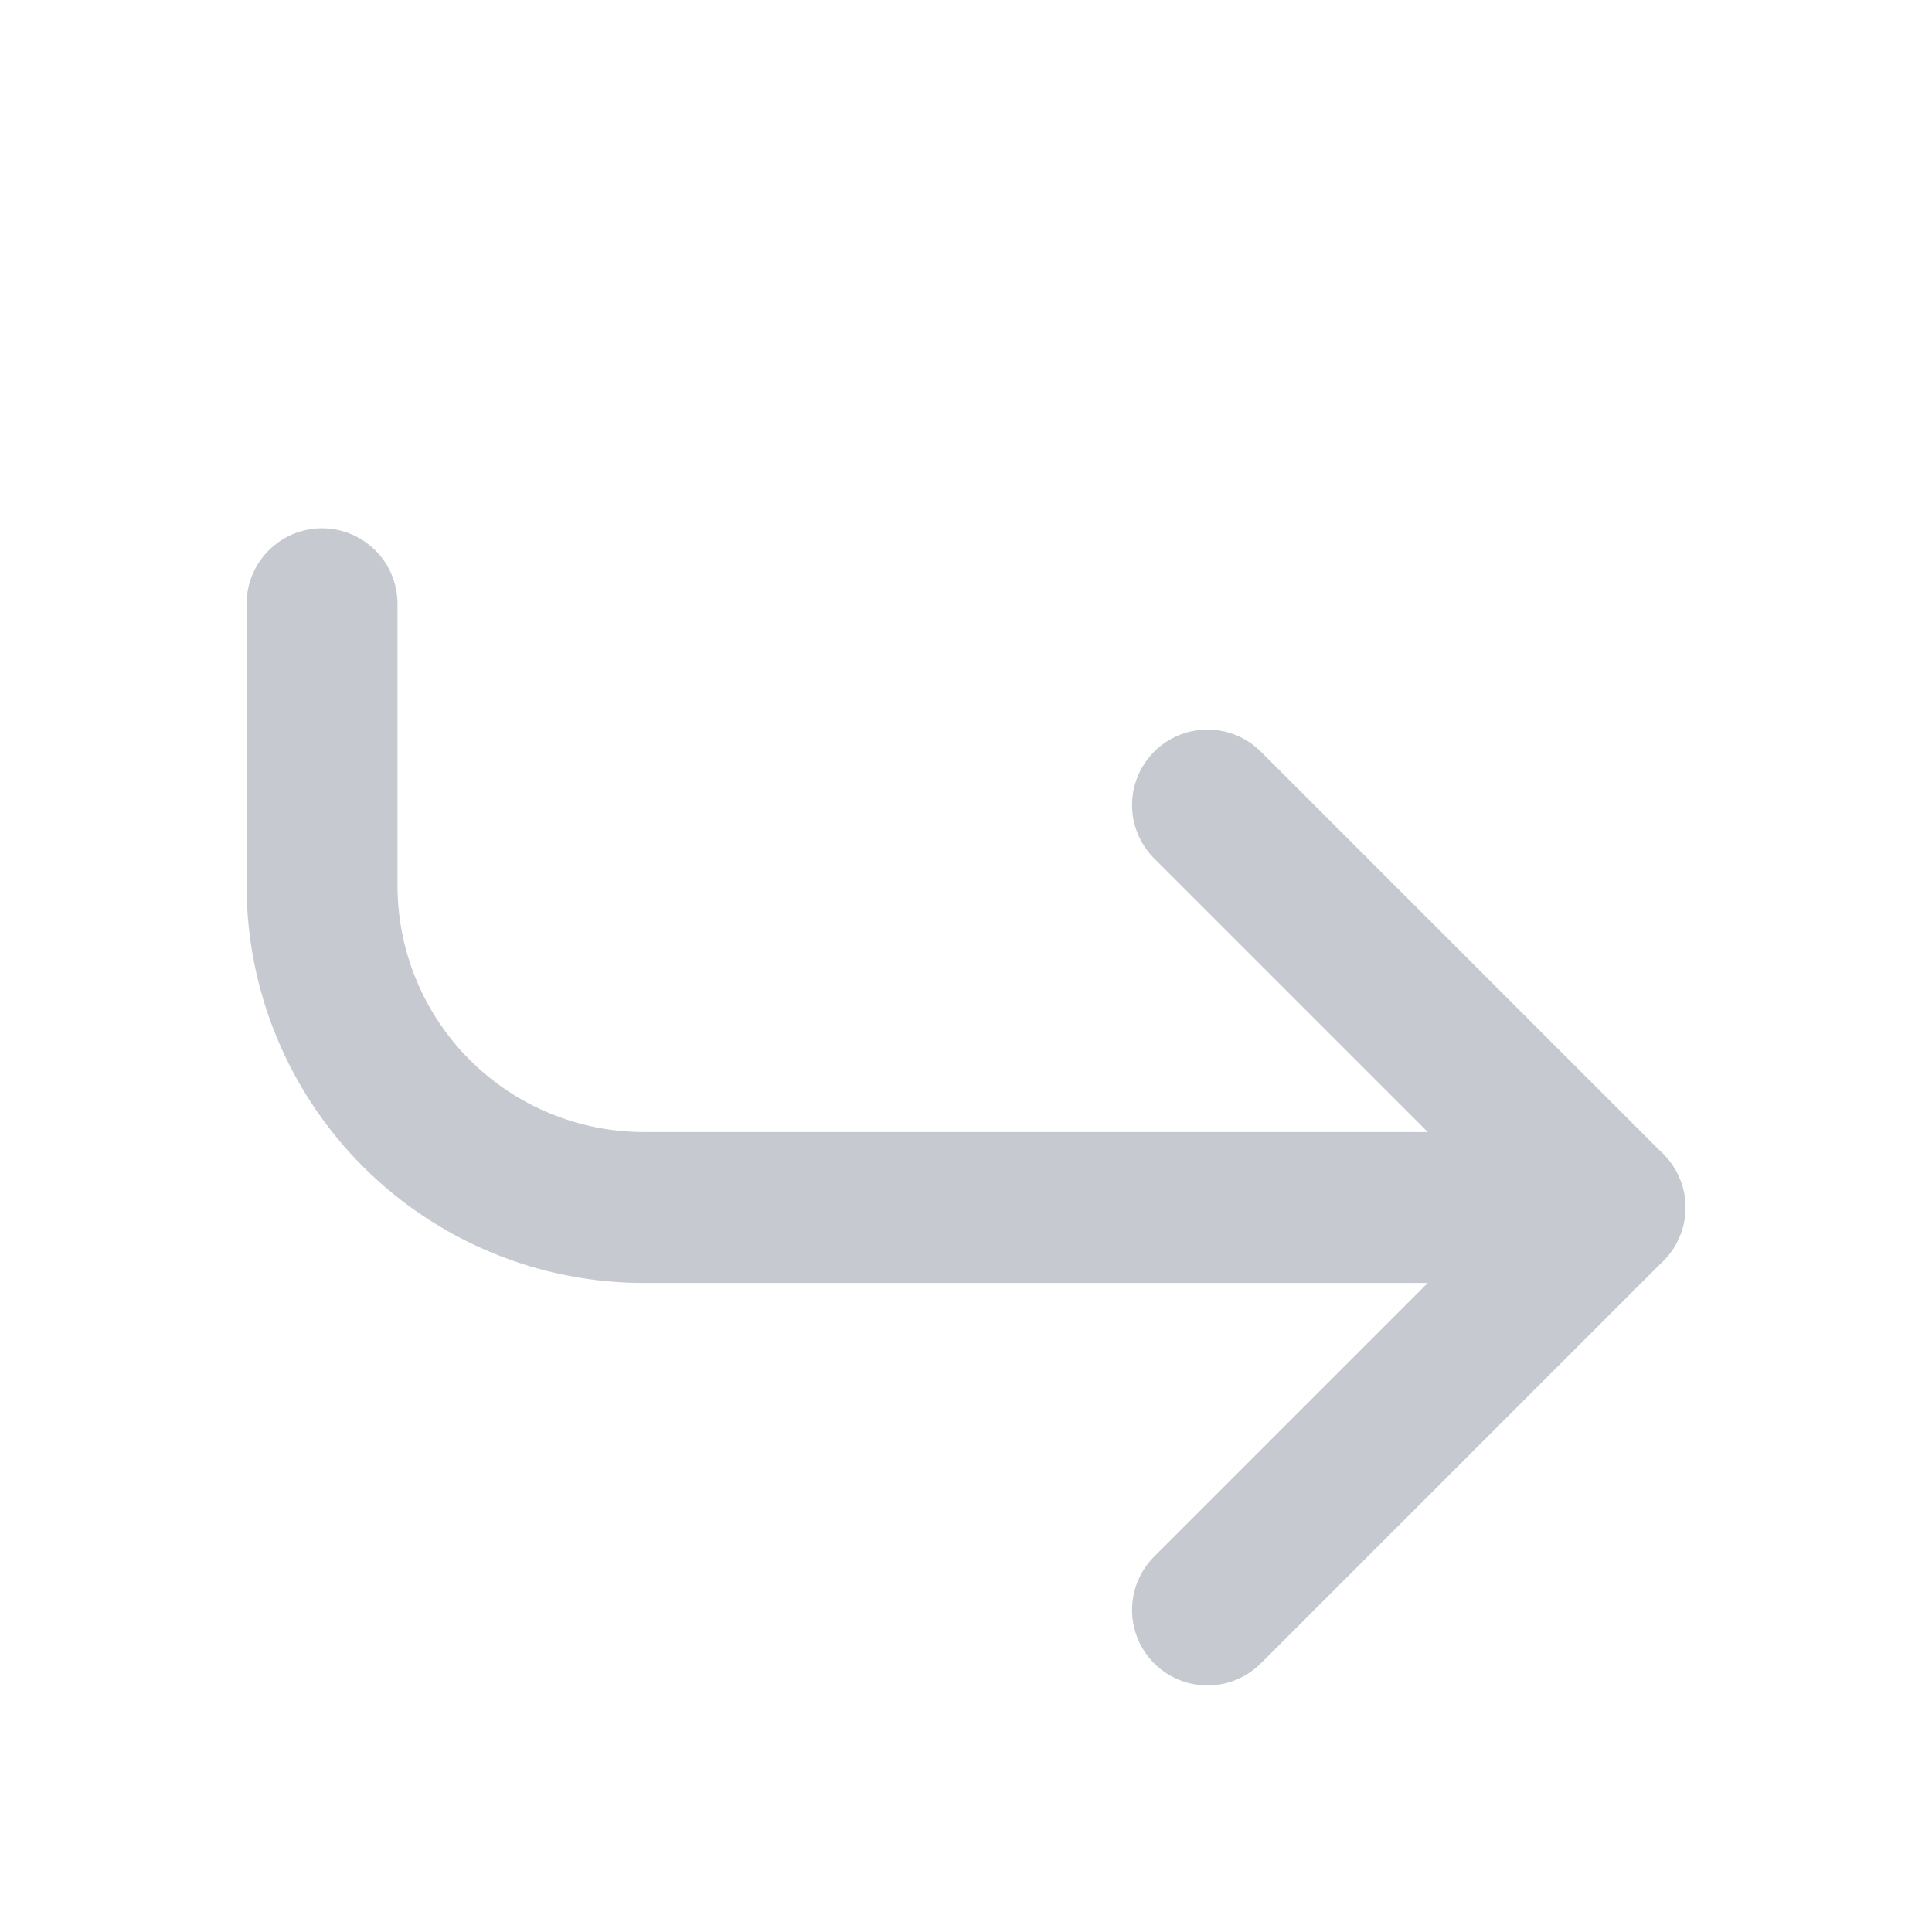
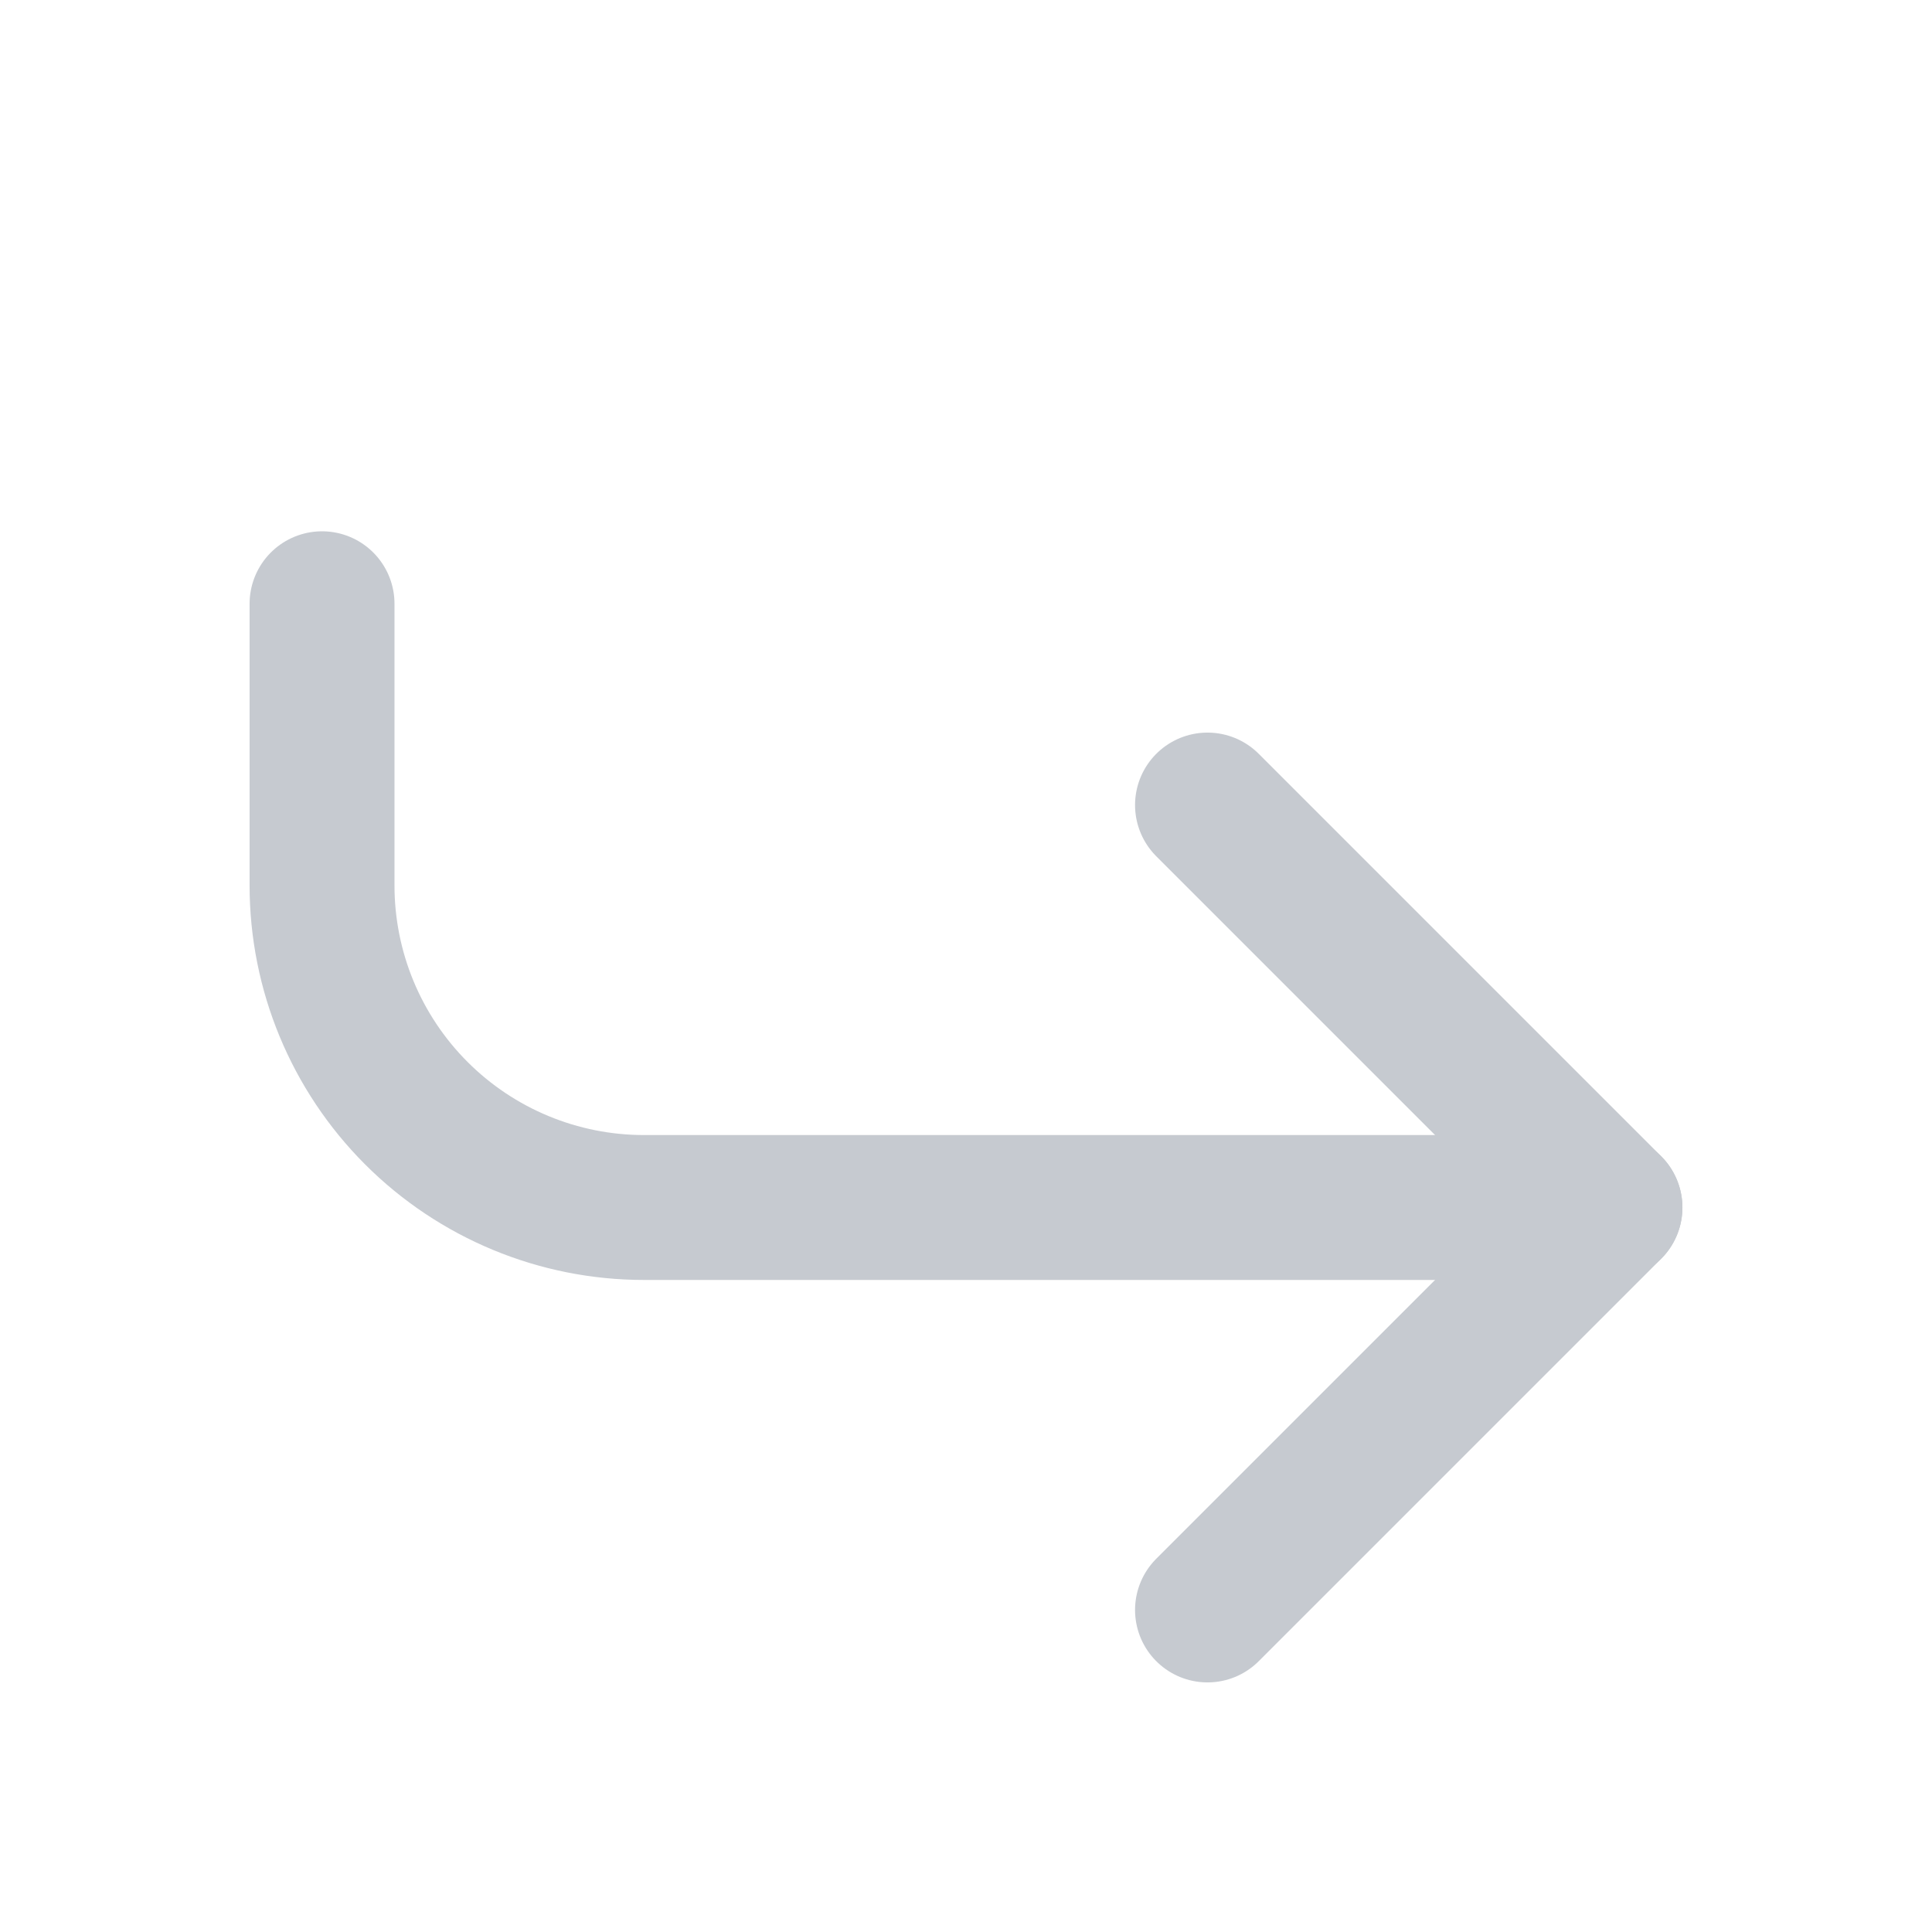
<svg xmlns="http://www.w3.org/2000/svg" width="16" height="16" viewBox="0 0 16 16" fill="none">
-   <path d="M10 6.667L13.333 10L10 13.333" stroke="#C6CAD0" stroke-width="1.25" stroke-linecap="round" stroke-linejoin="round" />
-   <path d="M2.667 5V7.333C2.667 8.041 2.948 8.719 3.448 9.219C3.948 9.719 4.626 10 5.333 10H13.333" stroke="#C6CAD0" stroke-width="1.25" stroke-linecap="round" stroke-linejoin="round" />
+   <path d="M10 6.667L13.333 10L10 13.333" stroke="#C6CAD0" stroke-width="1.2" stroke-linecap="round" stroke-linejoin="round" />
+   <path d="M2.667 5V7.333C2.667 8.041 2.948 8.719 3.448 9.219C3.948 9.719 4.626 10 5.333 10H13.333" stroke="#C6CAD0" stroke-width="1.2" stroke-linecap="round" stroke-linejoin="round" />
</svg>
